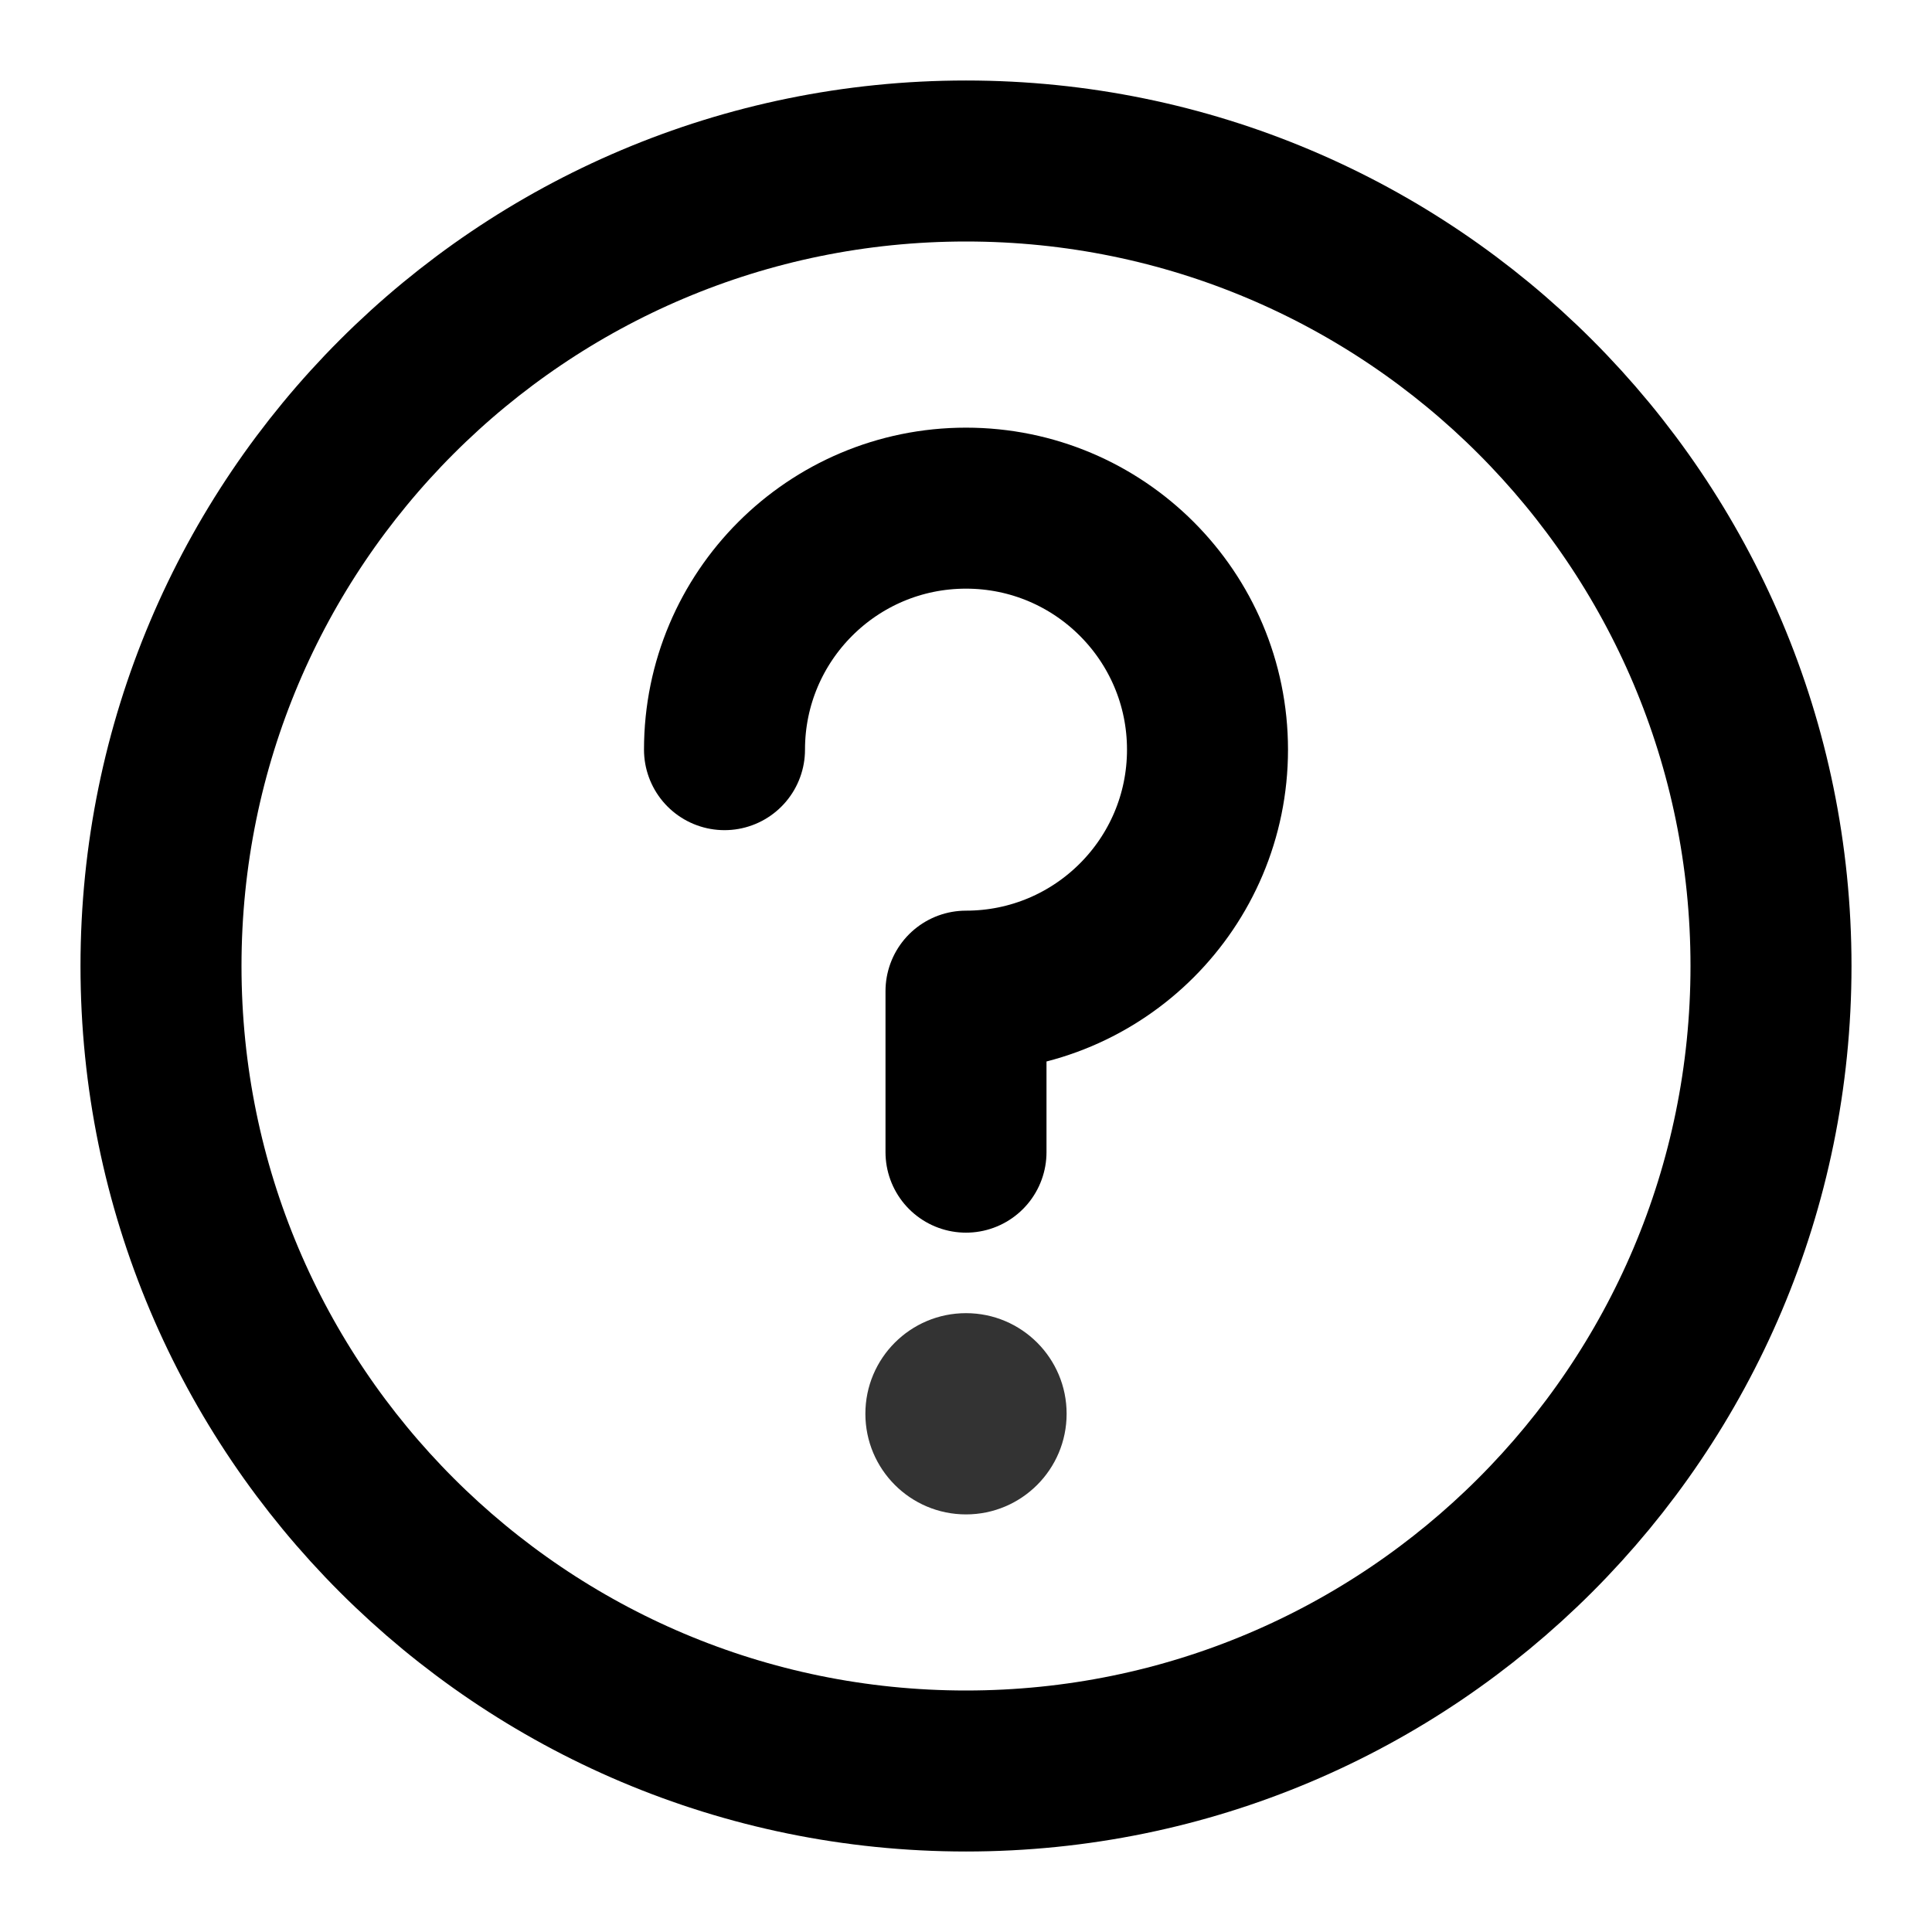
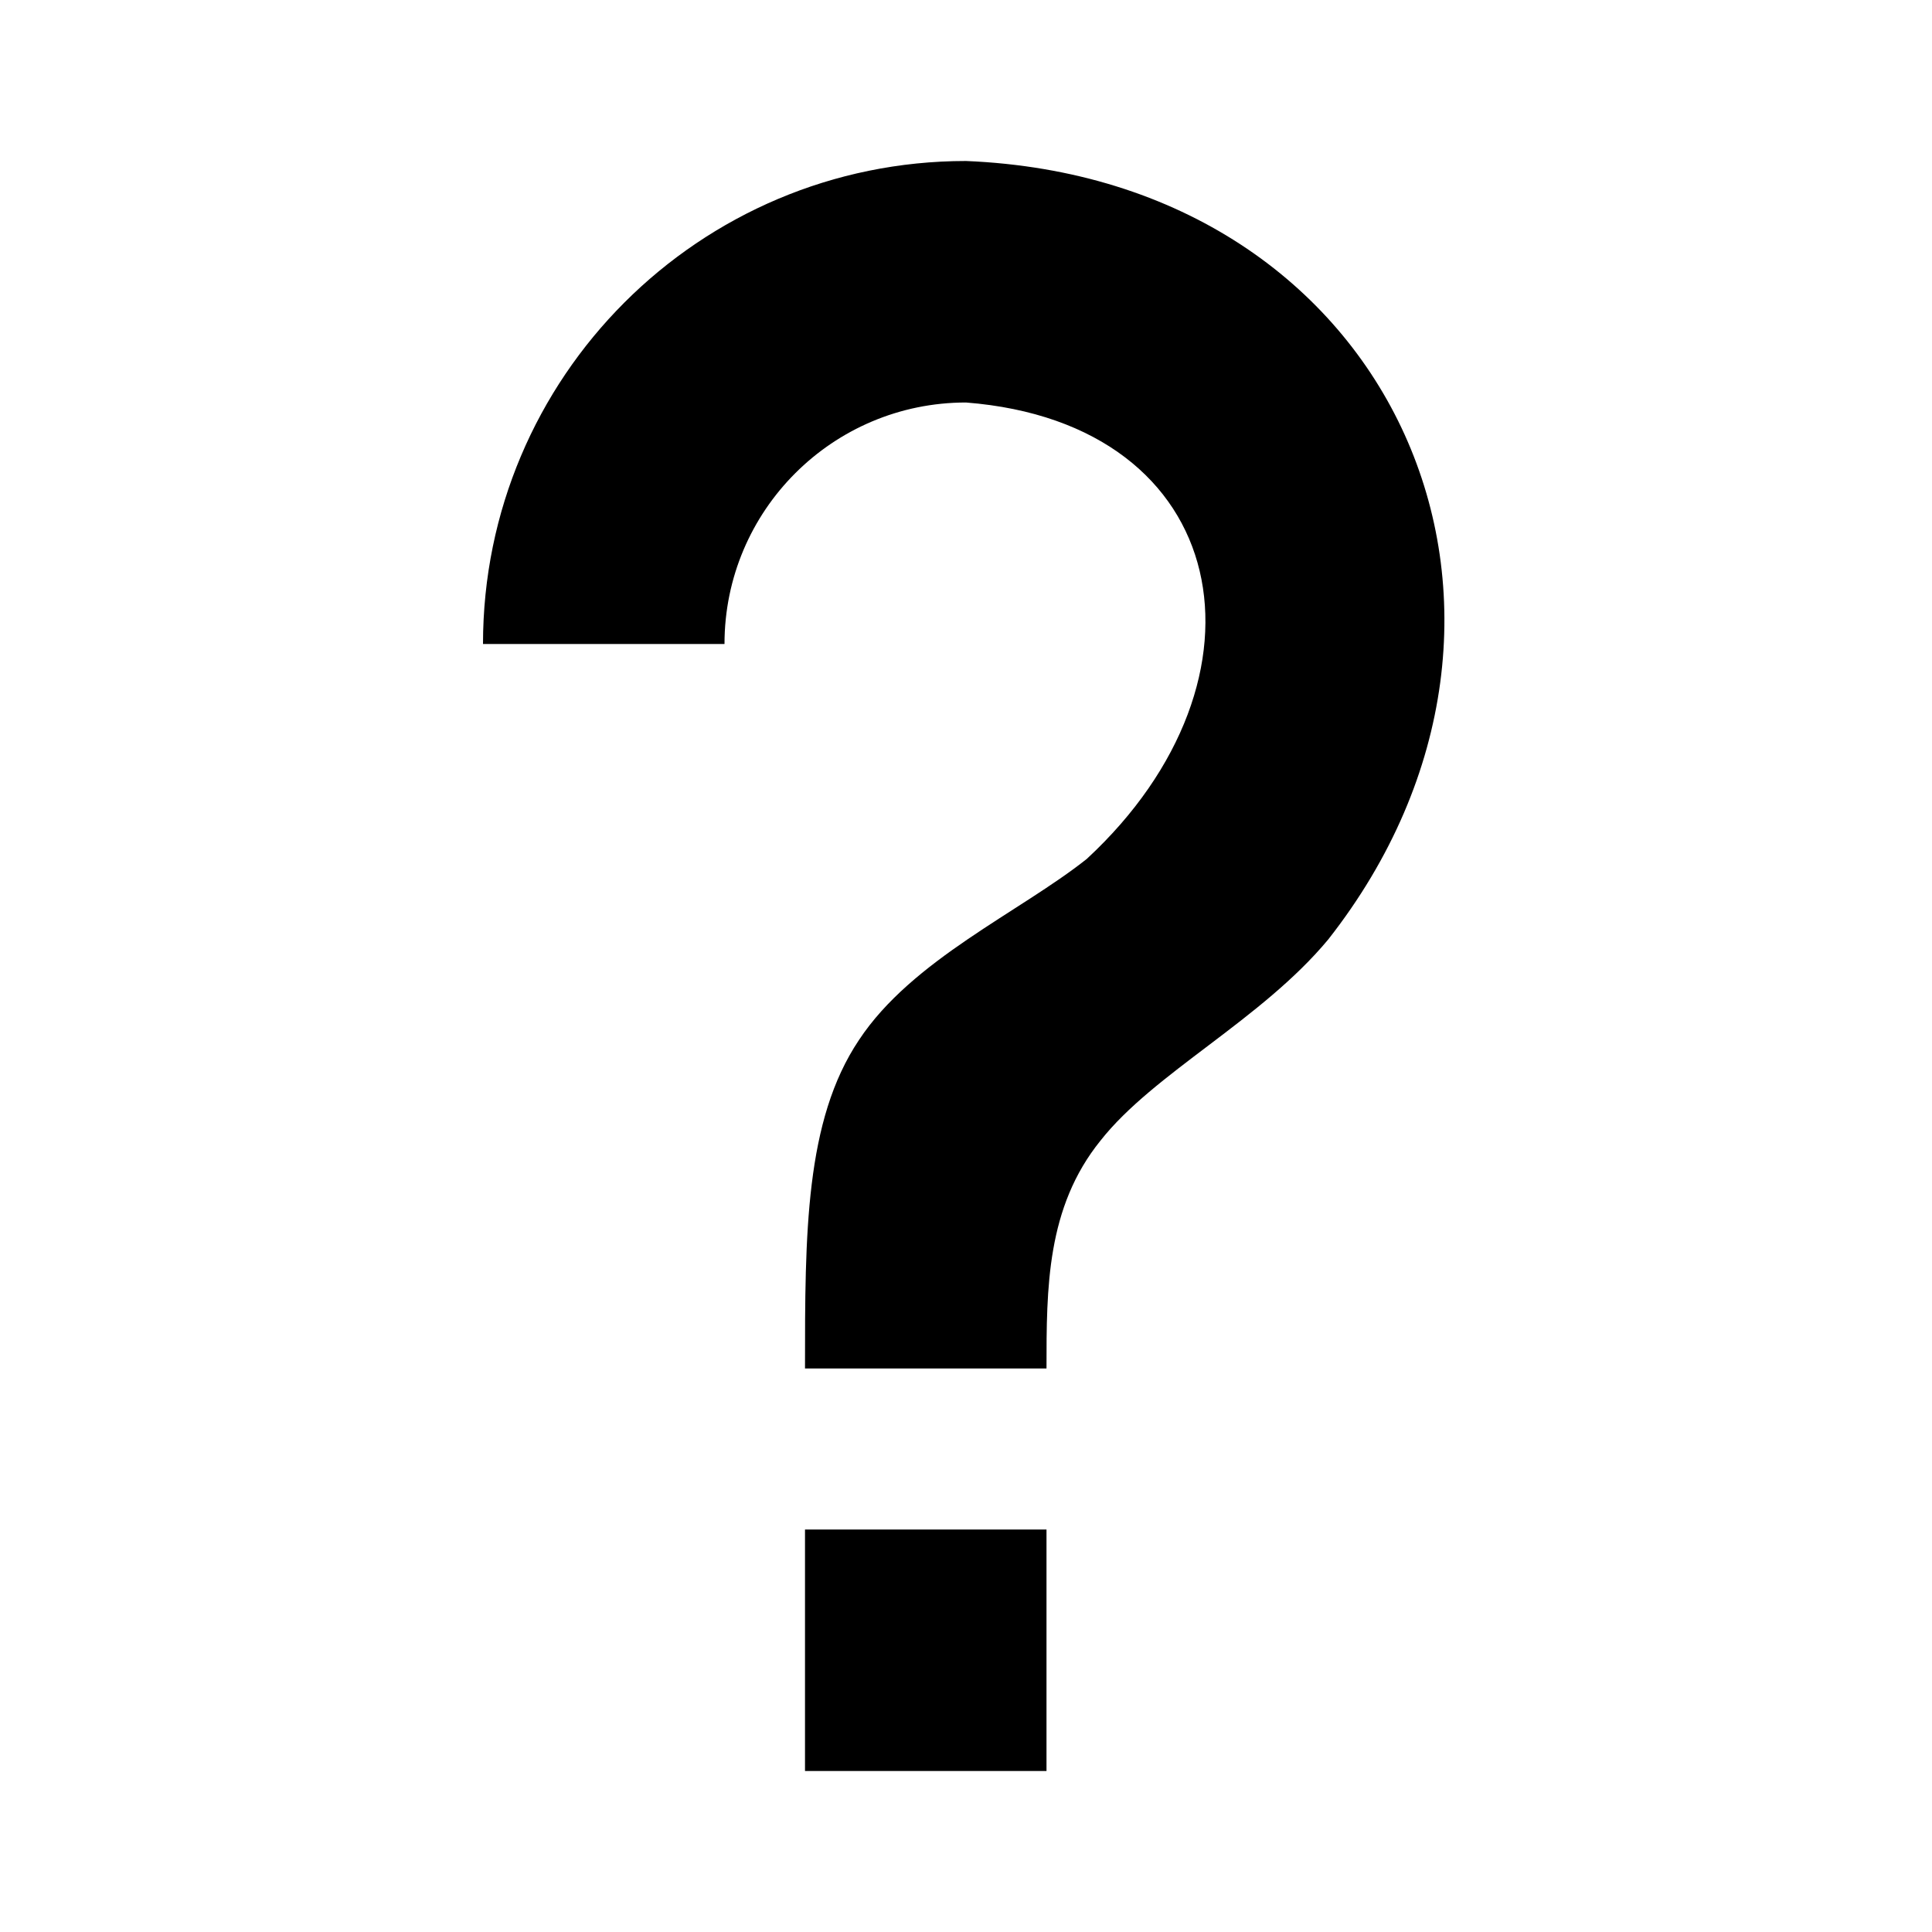
- <svg xmlns="http://www.w3.org/2000/svg" width="24" height="24" viewBox="0 0 48 48" fill="none">
-   <path d="M24 44C29.523 44 34.523 41.761 38.142 38.142C41.761 34.523 44 29.523 44 24C44 18.477 41.761 13.477 38.142 9.858C34.523 6.239 29.523 4 24 4C18.477 4 13.477 6.239 9.858 9.858C6.239 13.477 4 18.477 4 24C4 29.523 6.239 34.523 9.858 38.142C13.477 41.761 18.477 44 24 44Z" fill="none" stroke="currentColor" stroke-width="4" stroke-linejoin="round" />
-   <path d="M24 28.625V24.625C27.314 24.625 30 21.939 30 18.625C30 15.311 27.314 12.625 24 12.625C20.686 12.625 18 15.311 18 18.625" stroke="currentColor" stroke-width="4" stroke-linecap="round" stroke-linejoin="round" />
-   <path fill-rule="evenodd" clip-rule="evenodd" d="M24 37.625C25.381 37.625 26.5 36.505 26.5 35.125C26.5 33.744 25.381 32.625 24 32.625C22.619 32.625 21.5 33.744 21.5 35.125C21.5 36.505 22.619 37.625 24 37.625Z" fill="#333" />
+ <svg xmlns="http://www.w3.org/2000/svg" viewBox="0 0 24 24">
+   <path d="M10 19h3v3h-3v-3m2-17c5.35.22 7.68 5.62 4.5 9.67-.83 1-2.17 1.66-2.83 2.5C13 15 13 16 13 17h-3c0-1.67 0-3.08.67-4.08.66-1 2-1.59 2.83-2.25C15.92 8.43 15.32 5.26 12 5a3 3 0 0 0-3 3H6a6 6 0 0 1 6-6Z" />
</svg>
